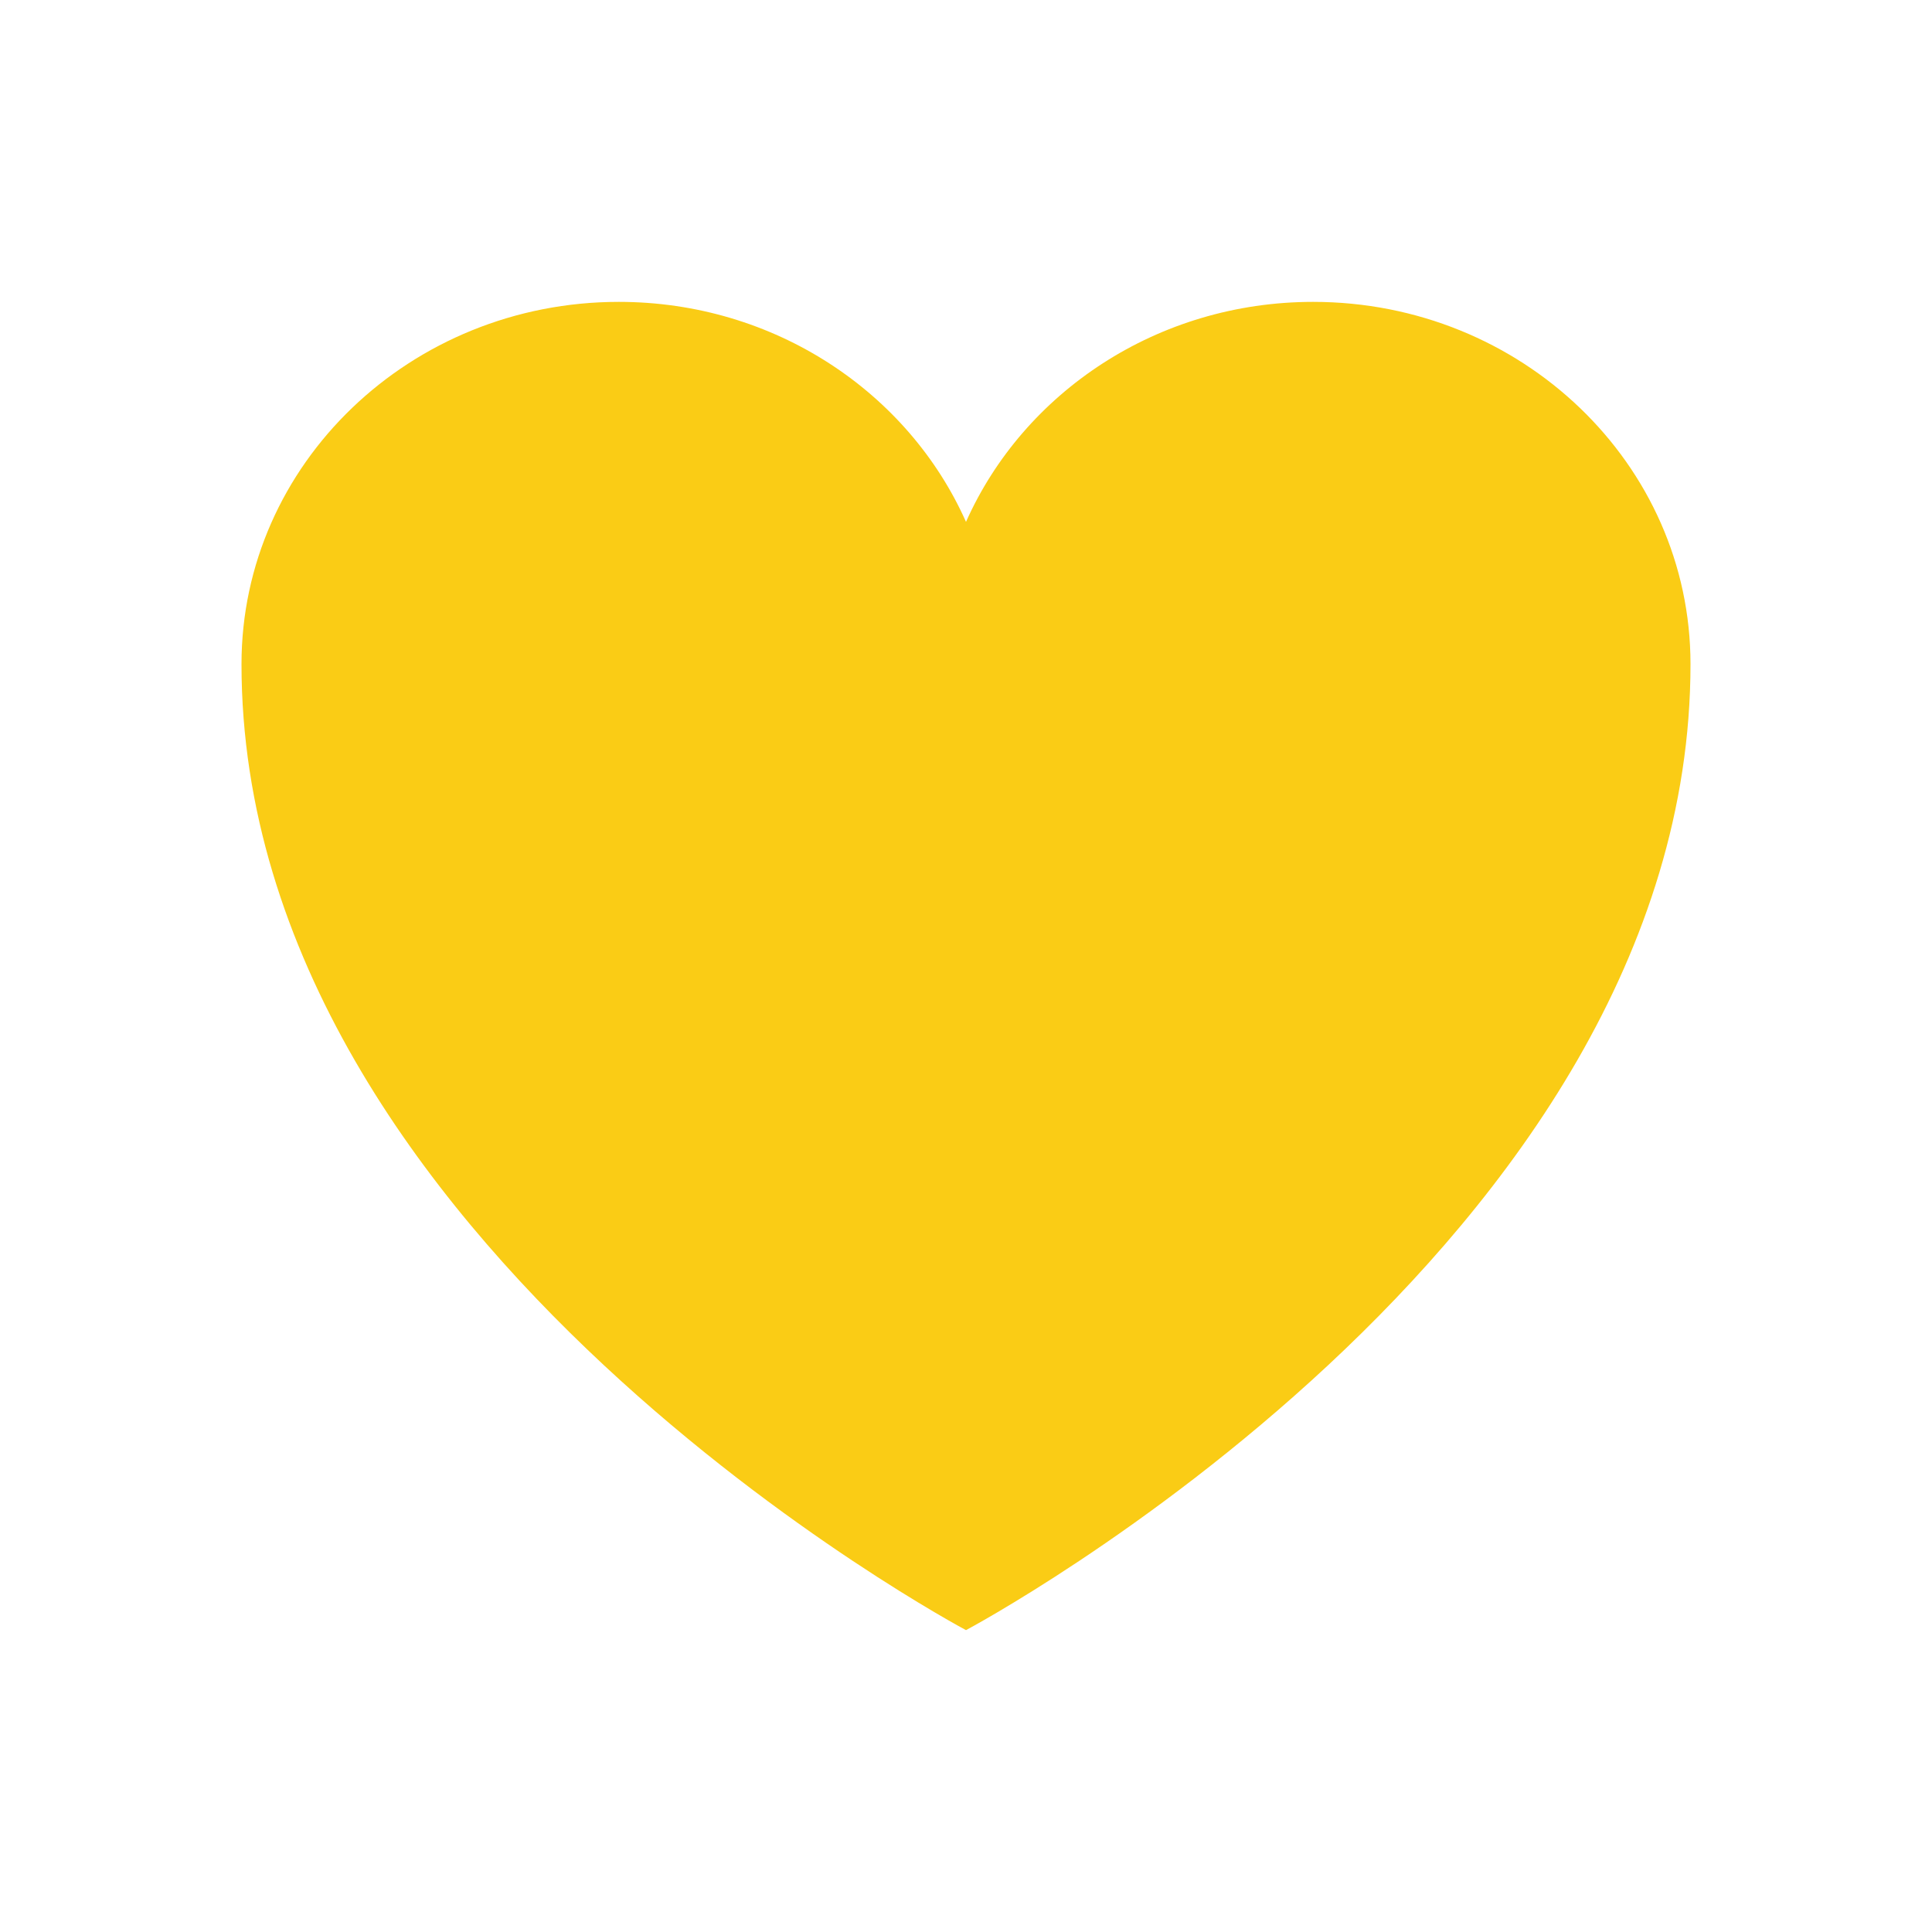
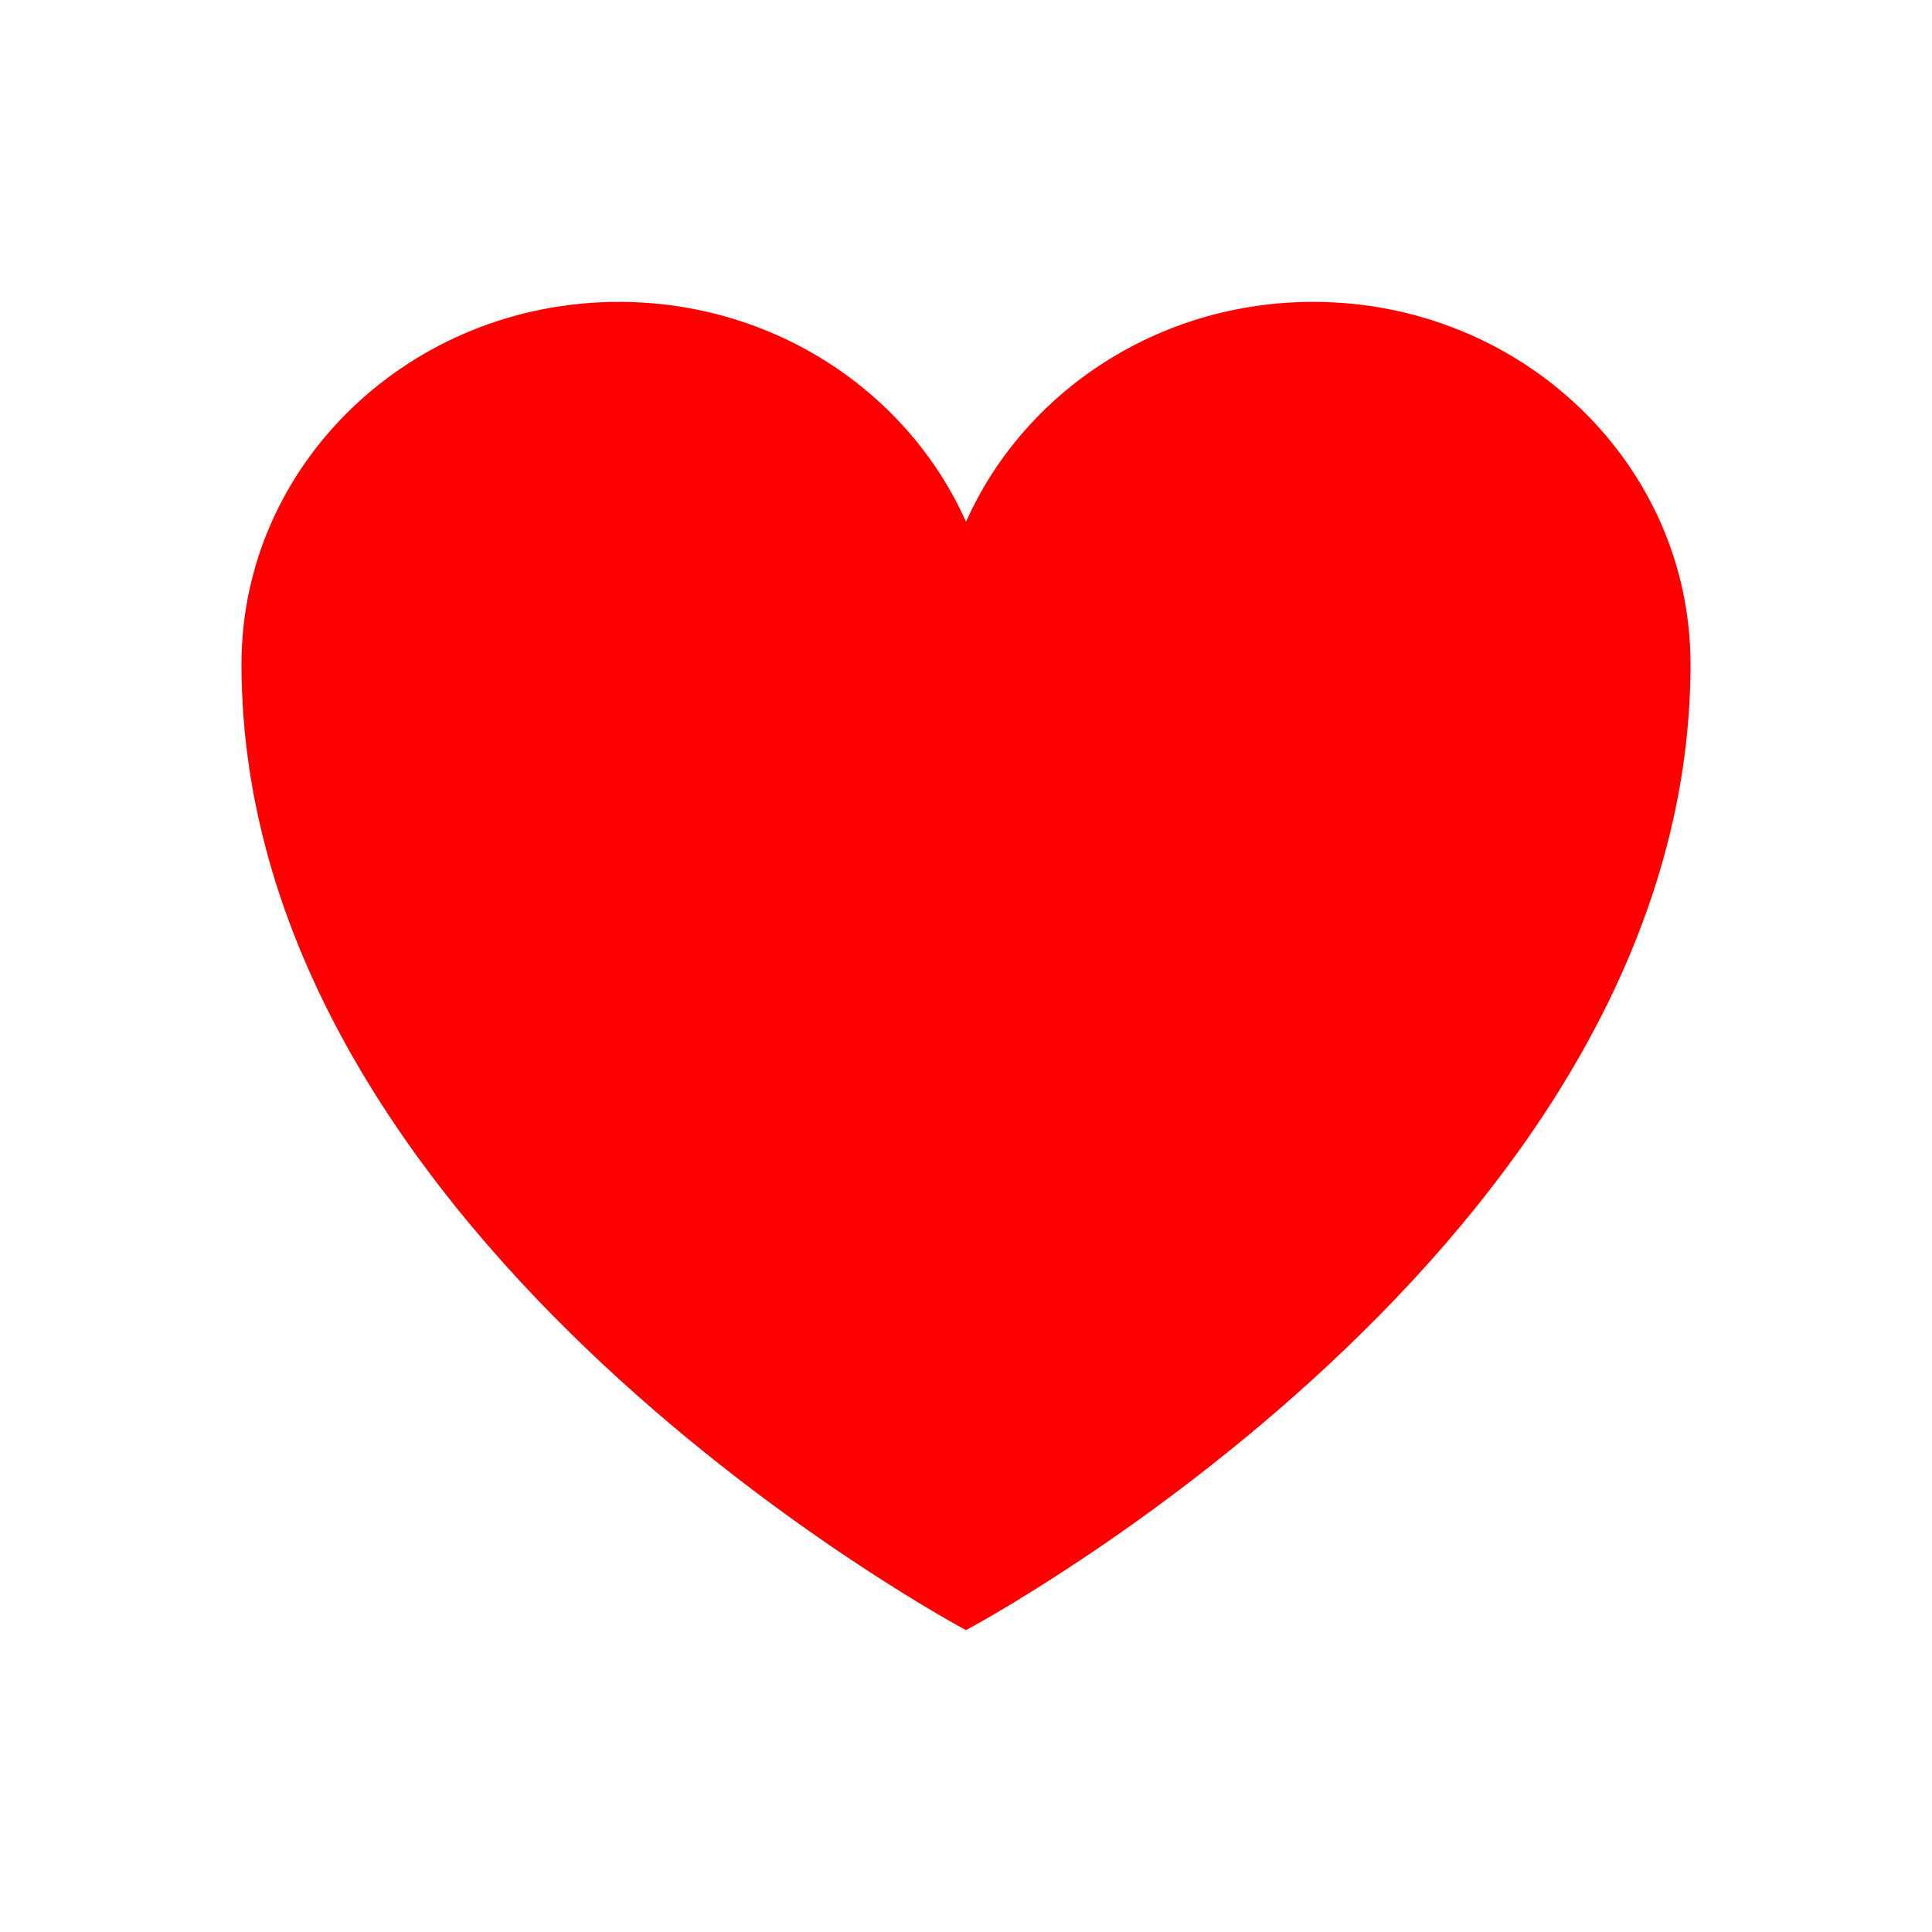
- <svg xmlns="http://www.w3.org/2000/svg" viewBox="0 0 24 24" fill="#facc15" class="size-6">
-   <path d="M21 8.25c0-2.485-2.099-4.5-4.688-4.5-1.935 0-3.597 1.126-4.312 2.733-.715-1.607-2.377-2.733-4.313-2.733C5.1 3.75 3 5.765 3 8.25c0 7.22 9 12 9 12s9-4.78 9-12Z" />
+ <svg xmlns="http://www.w3.org/2000/svg" viewBox="0 0 24 24" class="size-6" fill="red" stroke="none">
+   <path stroke-linecap="round" stroke-linejoin="round" d="M21 8.25c0-2.485-2.099-4.5-4.688-4.5-1.935 0-3.597 1.126-4.312 2.733-.715-1.607-2.377-2.733-4.313-2.733C5.1 3.75 3 5.765 3 8.25c0 7.22 9 12 9 12s9-4.78 9-12Z" />
</svg>
